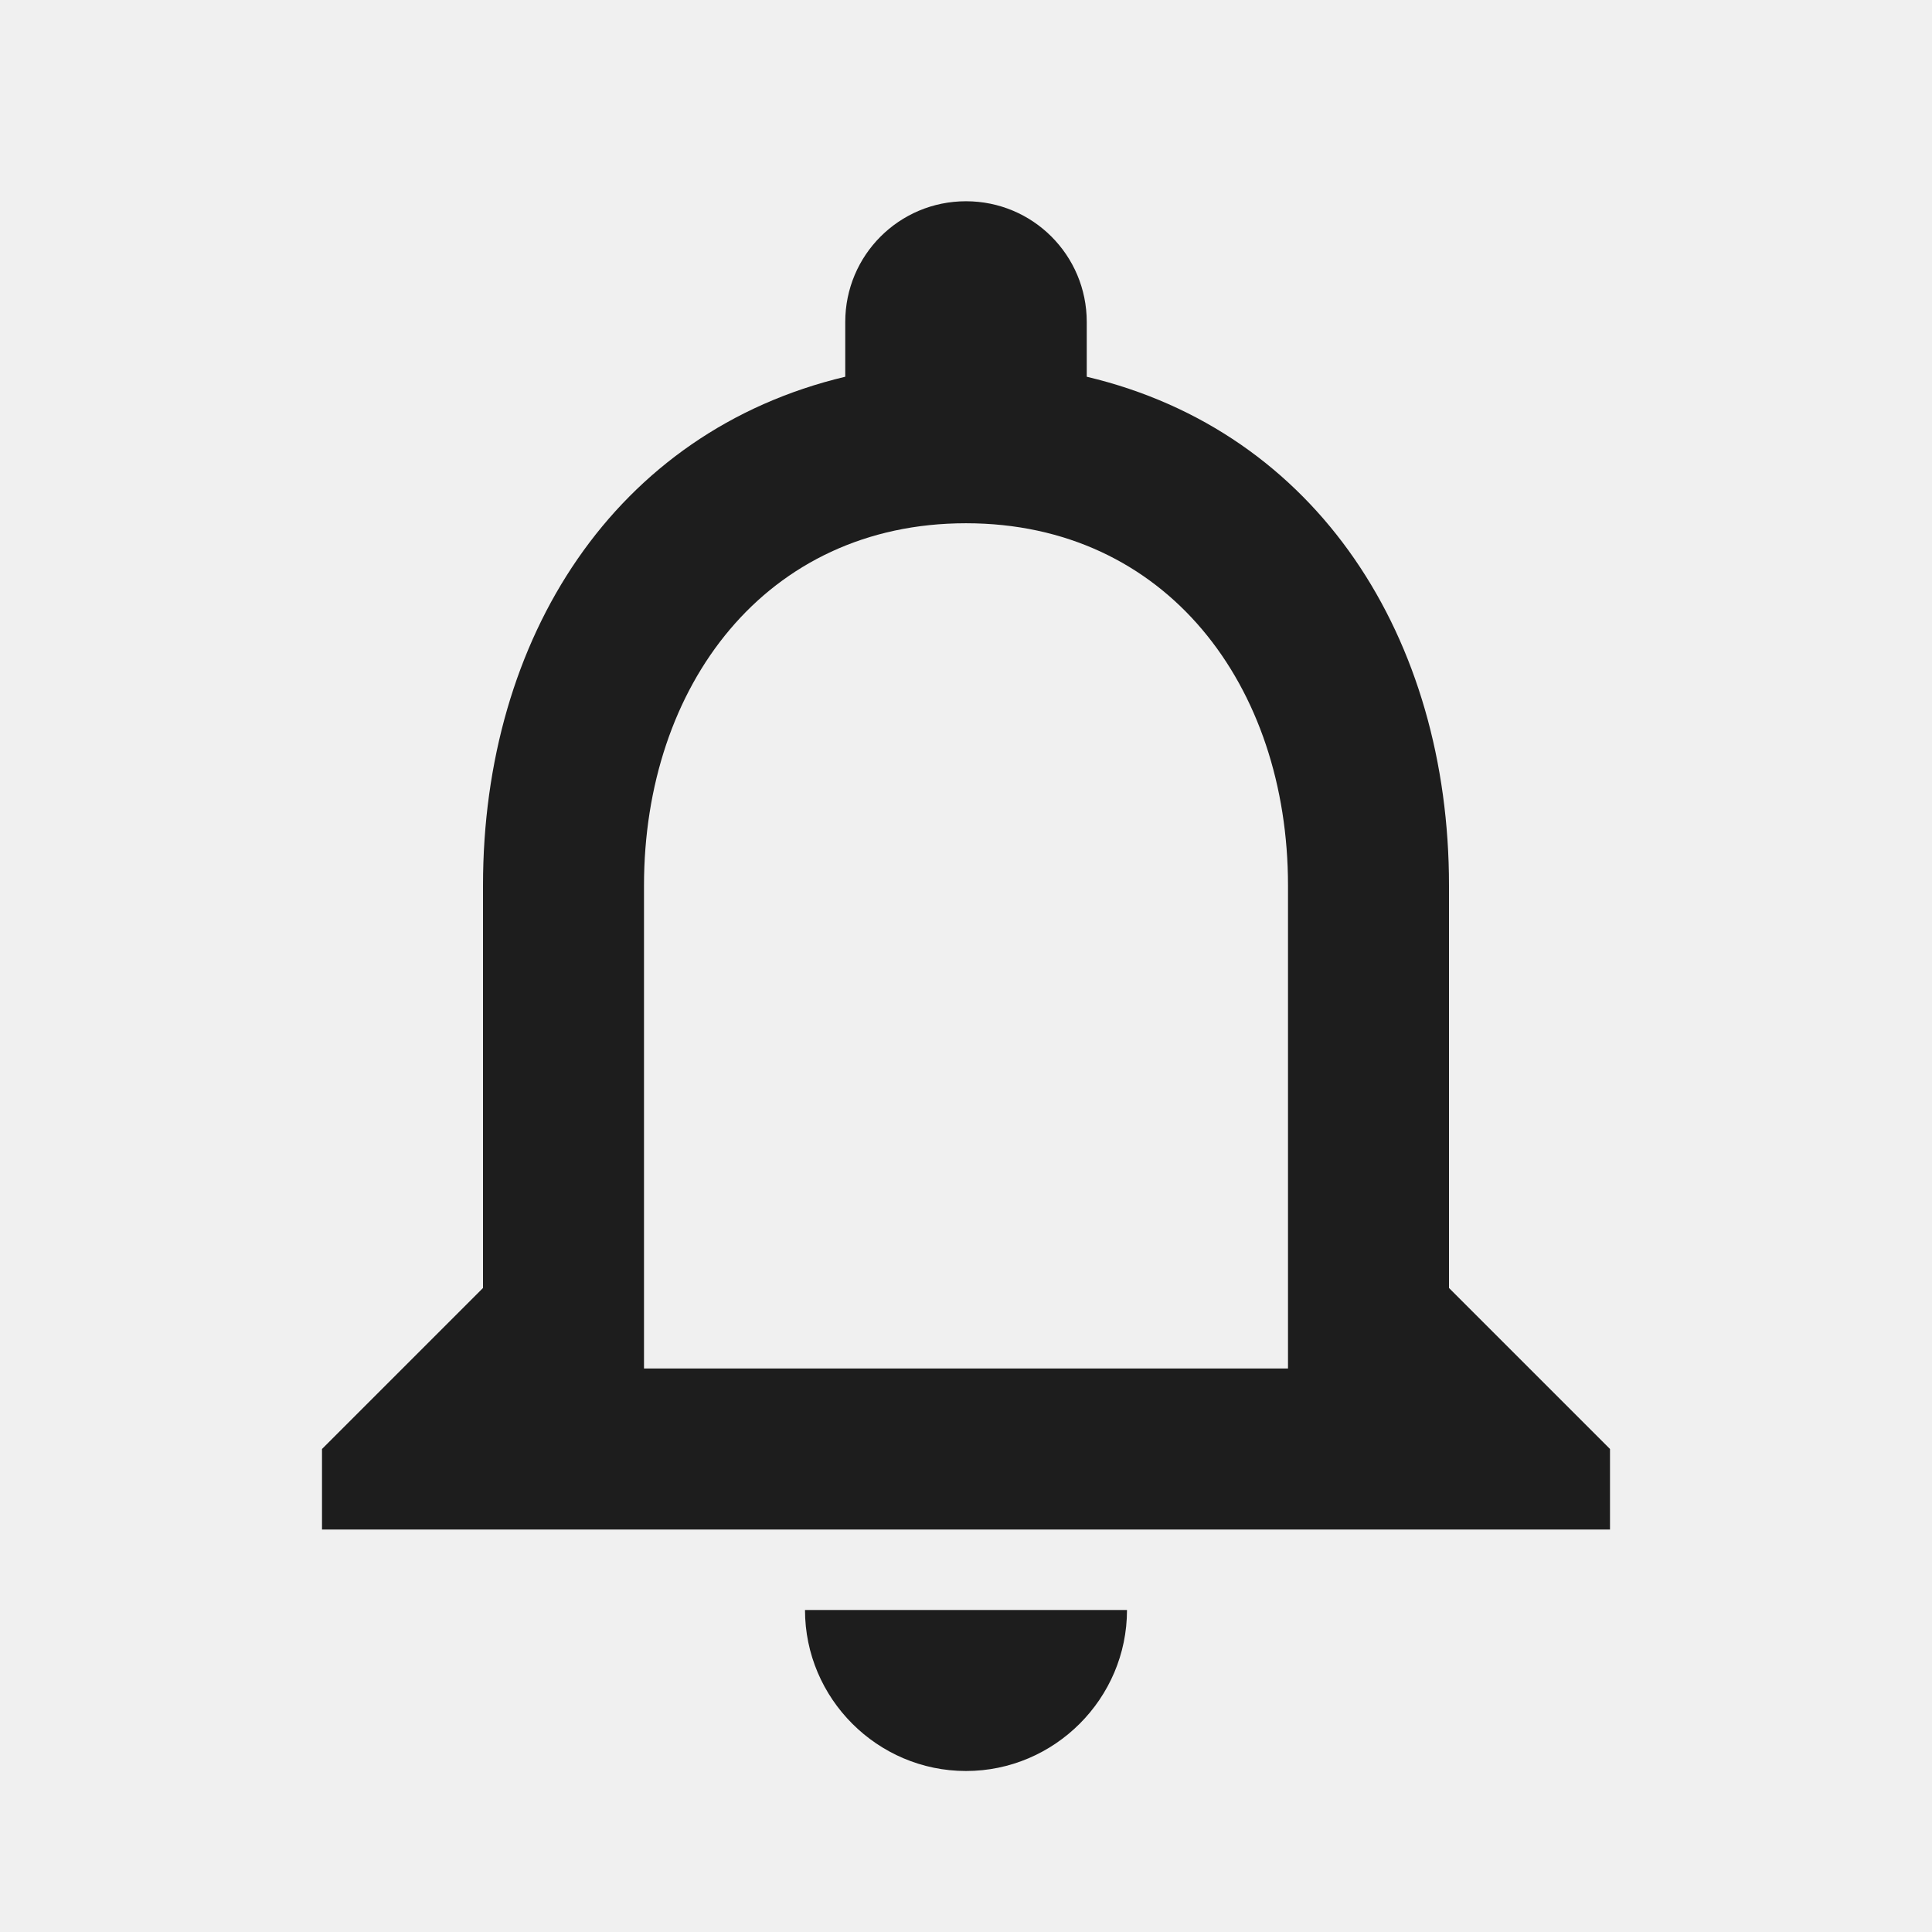
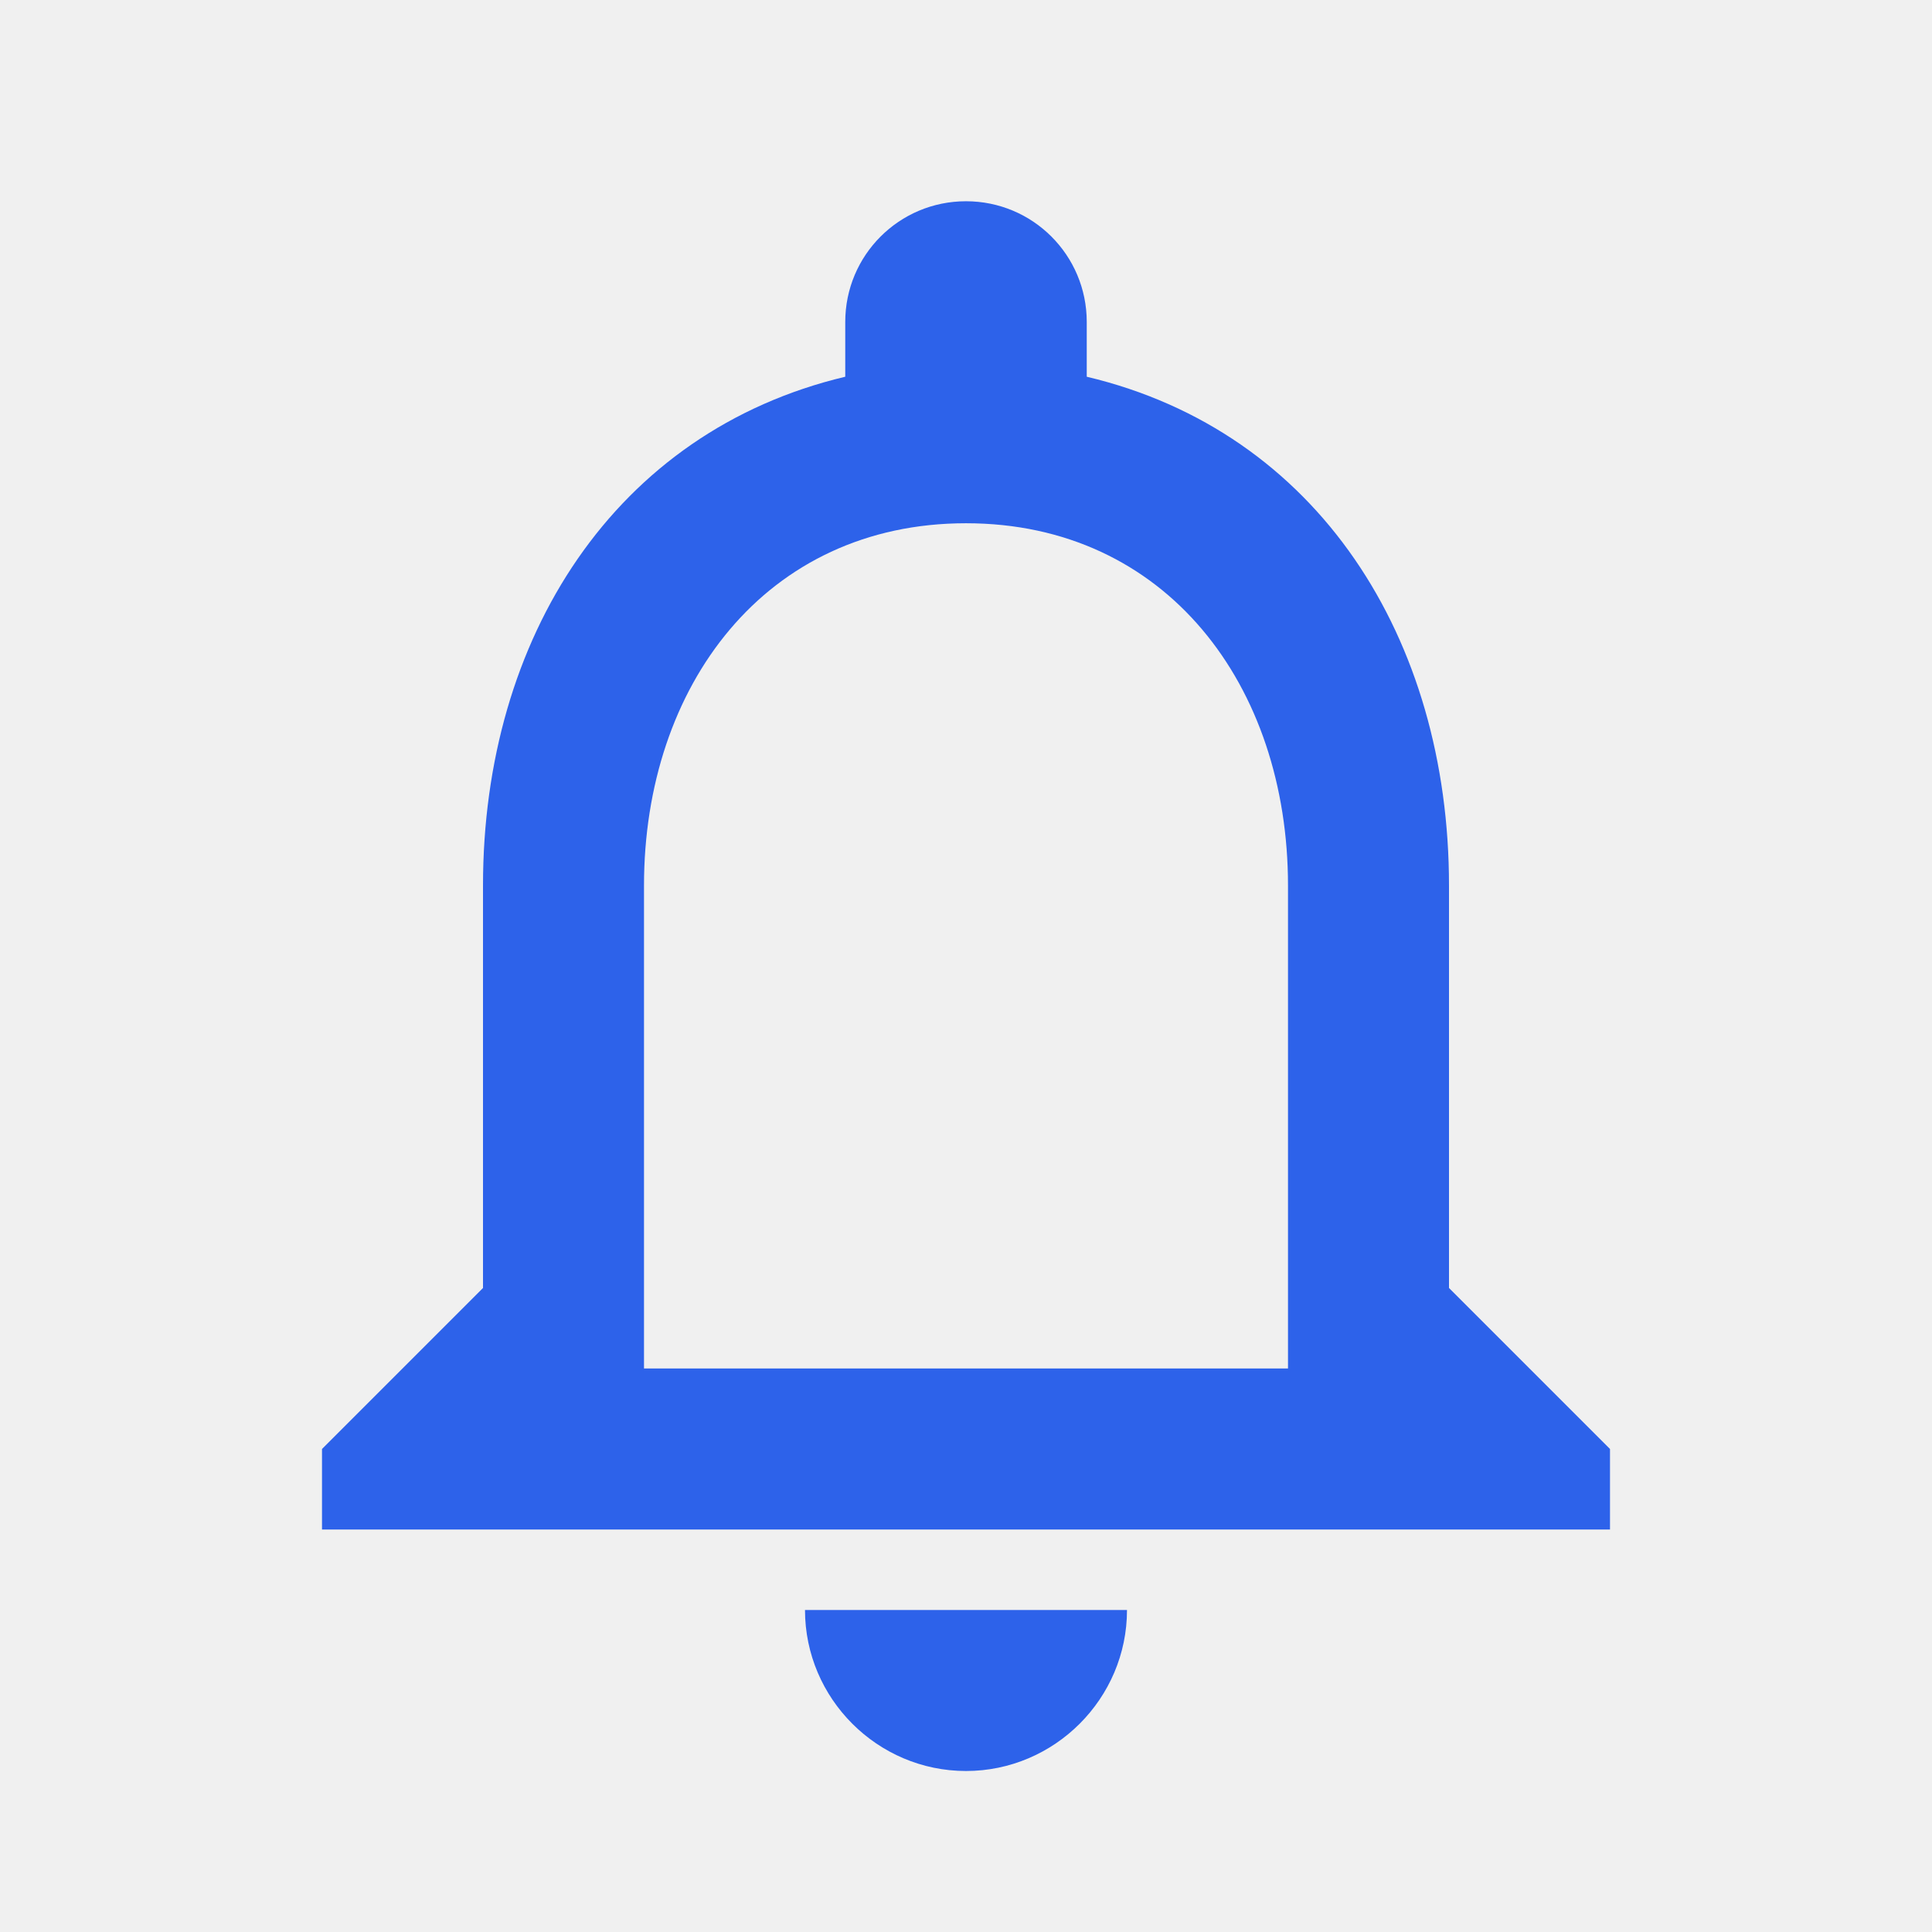
<svg xmlns="http://www.w3.org/2000/svg" width="24" height="24" viewBox="0 0 24 24" fill="none">
-   <g clip-path="url(#clip0_161_3796)">
-     <path d="M12 22C13.1 22 14 21.1 14 20H10C10 21.1 10.9 22 12 22ZM18 16V11C18 7.93 16.37 5.36 13.5 4.68V4C13.5 3.17 12.83 2.5 12 2.5C11.17 2.5 10.5 3.17 10.5 4V4.68C7.64 5.36 6 7.92 6 11V16L4 18V19H20V18L18 16ZM16 17H8V11C8 8.52 9.51 6.5 12 6.5C14.49 6.5 16 8.52 16 11V17Z" fill="#1D1D1D" />
+   <g clip-path="url(#clip0_271_9043)">
+     <path d="M12 22C13.1 22 14 21.1 14 20H10C10 21.1 10.9 22 12 22ZM18 16V11C18 7.93 16.37 5.36 13.5 4.68V4C13.5 3.17 12.83 2.5 12 2.5C11.17 2.5 10.5 3.17 10.5 4V4.68C7.64 5.36 6 7.92 6 11V16L4 18V19H20V18L18 16ZM16 17H8V11C8 8.52 9.51 6.5 12 6.5C14.49 6.5 16 8.52 16 11V17Z" fill="#2D62EA" />
  </g>
  <defs>
-     <clipPath id="clip0_161_3796">
+     <clipPath id="clip0_271_9043">
      <rect width="24" height="24" fill="white" />
    </clipPath>
  </defs>
</svg>
